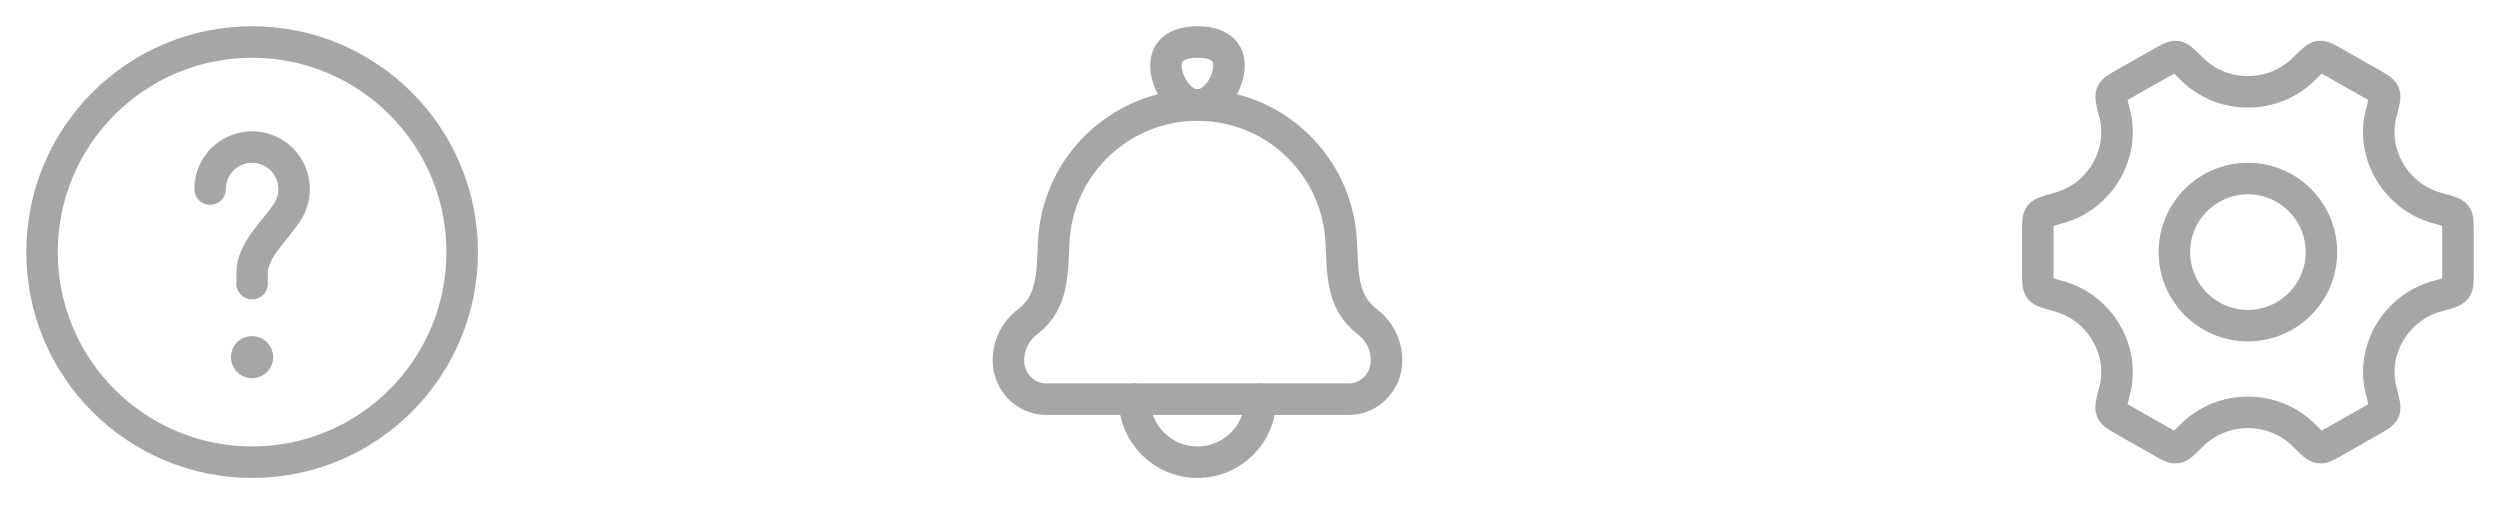
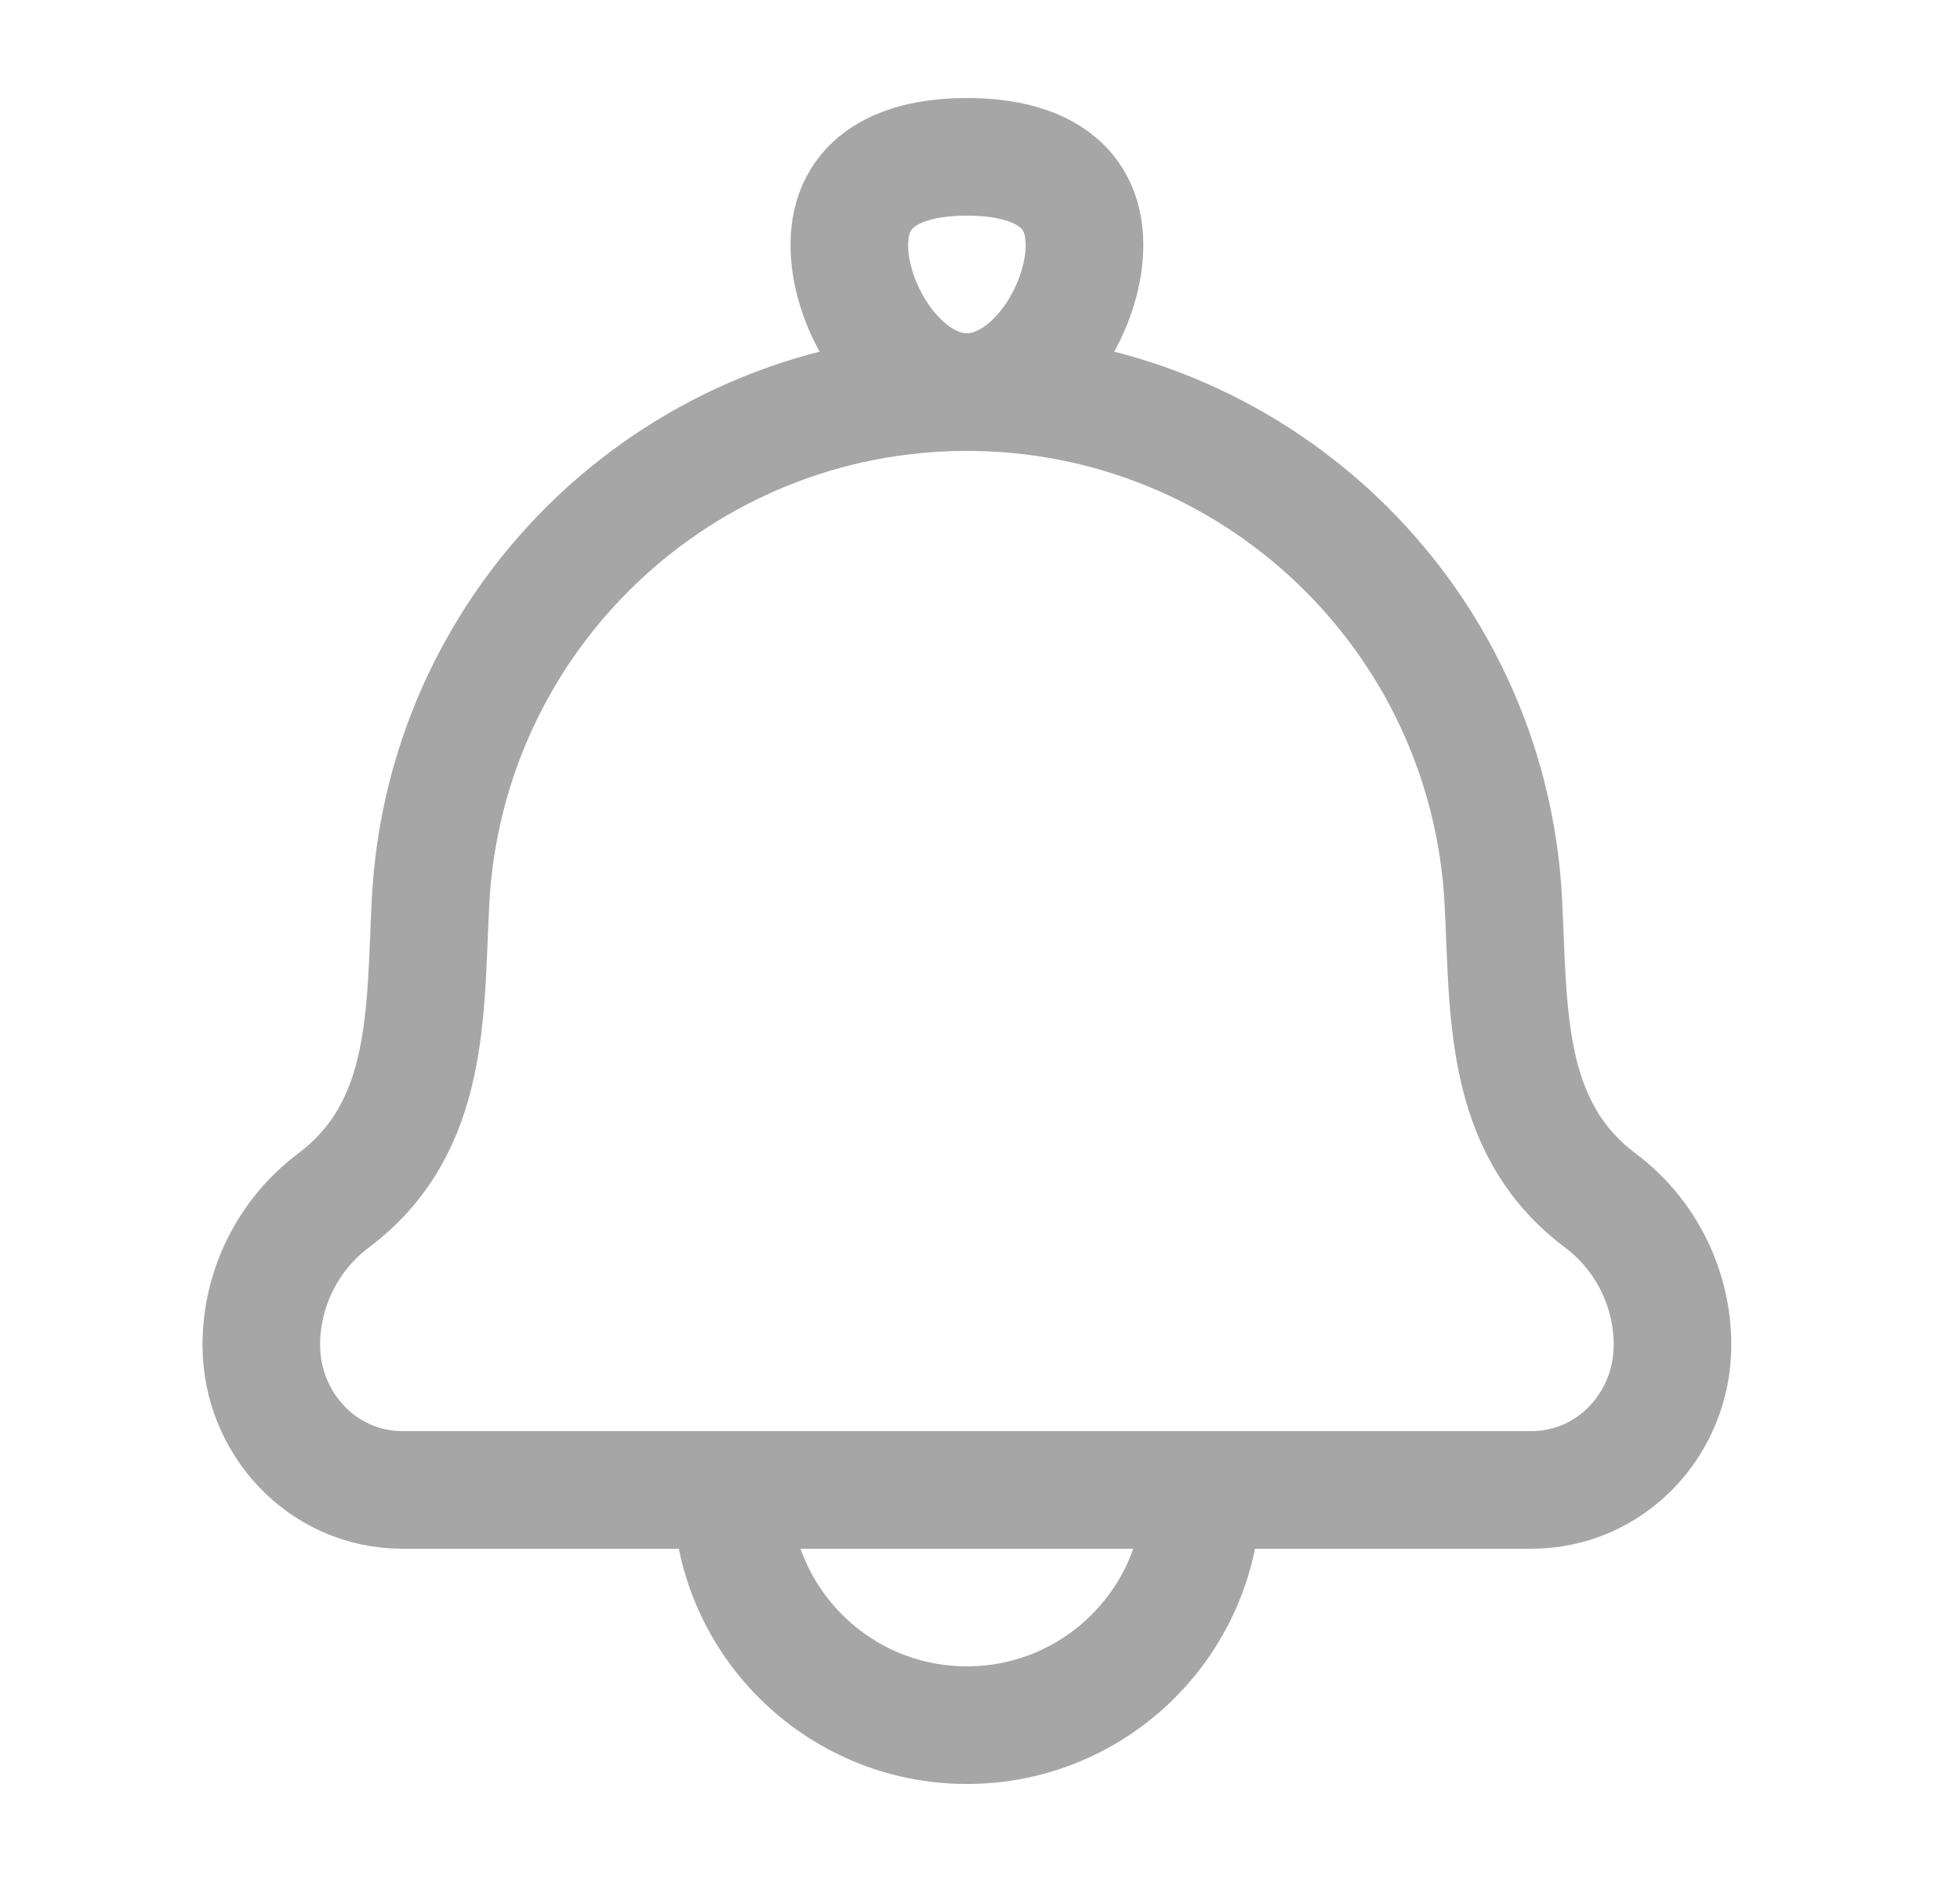
- <svg xmlns="http://www.w3.org/2000/svg" width="119" height="24" viewBox="0 0 119 24" fill="none">
-   <path d="M110.5 12C110.5 13.933 108.933 15.5 107 15.5C105.067 15.5 103.5 13.933 103.5 12C103.5 10.067 105.067 8.5 107 8.5C108.933 8.5 110.5 10.067 110.5 12Z" stroke="#A6A6A6" stroke-width="1.5" />
-   <path d="M116.011 14.097C116.533 13.956 116.794 13.885 116.897 13.751C117 13.616 117 13.4 117 12.967V11.033C117 10.6 117 10.384 116.897 10.249C116.794 10.115 116.533 10.044 116.011 9.904C114.061 9.378 112.84 7.339 113.343 5.401C113.482 4.868 113.551 4.602 113.485 4.445C113.419 4.289 113.229 4.181 112.85 3.966L111.125 2.987C110.753 2.775 110.567 2.67 110.4 2.692C110.233 2.715 110.044 2.903 109.667 3.279C108.208 4.734 105.794 4.734 104.334 3.279C103.957 2.903 103.769 2.715 103.602 2.692C103.435 2.67 103.249 2.775 102.877 2.987L101.152 3.966C100.773 4.181 100.583 4.289 100.517 4.445C100.451 4.601 100.52 4.868 100.658 5.401C101.161 7.339 99.94 9.378 97.989 9.904C97.467 10.044 97.206 10.115 97.103 10.249C97 10.384 97 10.6 97 11.033V12.967C97 13.4 97 13.616 97.103 13.751C97.206 13.885 97.467 13.956 97.989 14.097C99.939 14.623 101.16 16.662 100.657 18.599C100.518 19.132 100.449 19.398 100.515 19.555C100.581 19.711 100.771 19.819 101.15 20.034L102.875 21.013C103.247 21.225 103.433 21.33 103.6 21.308C103.767 21.285 103.956 21.097 104.333 20.721C105.793 19.264 108.209 19.264 109.669 20.721C110.046 21.097 110.234 21.285 110.401 21.308C110.568 21.33 110.754 21.225 111.127 21.013L112.851 20.034C113.231 19.819 113.42 19.711 113.486 19.555C113.553 19.398 113.483 19.132 113.345 18.599C112.841 16.662 114.061 14.623 116.011 14.097Z" stroke="#A6A6A6" stroke-width="1.5" stroke-linecap="round" />
-   <path d="M50.158 11.491C50.085 12.887 50.169 14.373 48.922 15.308C48.342 15.744 48 16.427 48 17.153C48 18.151 48.782 19 49.8 19H64.2C65.218 19 66 18.151 66 17.153C66 16.427 65.658 15.744 65.078 15.308C63.831 14.373 63.915 12.887 63.842 11.491C63.65 7.852 60.644 5 57 5C53.356 5 50.35 7.852 50.158 11.491Z" stroke="#A6A6A6" stroke-width="1.5" stroke-linecap="round" stroke-linejoin="round" />
-   <path d="M55.5 3.125C55.5 3.953 56.172 5 57 5C57.828 5 58.5 3.953 58.5 3.125C58.5 2.297 57.828 2 57 2C56.172 2 55.5 2.297 55.5 3.125Z" stroke="#A6A6A6" stroke-width="1.5" />
-   <path d="M60 19C60 20.657 58.657 22 57 22C55.343 22 54 20.657 54 19" stroke="#A6A6A6" stroke-width="1.5" stroke-linecap="round" stroke-linejoin="round" />
-   <path d="M12 22C17.523 22 22 17.523 22 12C22 6.477 17.523 2 12 2C6.477 2 2 6.477 2 12C2 17.523 6.477 22 12 22Z" stroke="#A6A6A6" stroke-width="1.5" />
-   <path d="M10 9C10 7.895 10.895 7 12 7C13.105 7 14 7.895 14 9C14 9.398 13.884 9.769 13.683 10.081C13.085 11.01 12 11.895 12 13V13.5" stroke="#A6A6A6" stroke-width="1.5" stroke-linecap="round" />
-   <path d="M11.992 17H12.001" stroke="#A6A6A6" stroke-width="2" stroke-linecap="round" stroke-linejoin="round" />
+ <svg xmlns="http://www.w3.org/2000/svg" width="25" height="24" viewBox="0 0 25 24" fill="none">
+   <path d="M5.492 11.491C5.418 12.887 5.503 14.373 4.255 15.308C3.675 15.744 3.333 16.427 3.333 17.153C3.333 18.151 4.115 19 5.133 19H19.533C20.552 19 21.333 18.151 21.333 17.153C21.333 16.427 20.992 15.744 20.411 15.308C19.164 14.373 19.248 12.887 19.175 11.491C18.983 7.852 15.977 5 12.333 5C8.689 5 5.683 7.852 5.492 11.491Z" stroke="#A6A6A6" stroke-width="1.5" stroke-linecap="round" stroke-linejoin="round" />
+   <path d="M10.833 3.125C10.833 3.953 11.505 5 12.333 5C13.162 5 13.833 3.953 13.833 3.125C13.833 2.297 13.162 2 12.333 2C11.505 2 10.833 2.297 10.833 3.125Z" stroke="#A6A6A6" stroke-width="1.5" />
+   <path d="M15.333 19C15.333 20.657 13.99 22 12.333 22C10.676 22 9.333 20.657 9.333 19" stroke="#A6A6A6" stroke-width="1.5" stroke-linecap="round" stroke-linejoin="round" />
</svg>
